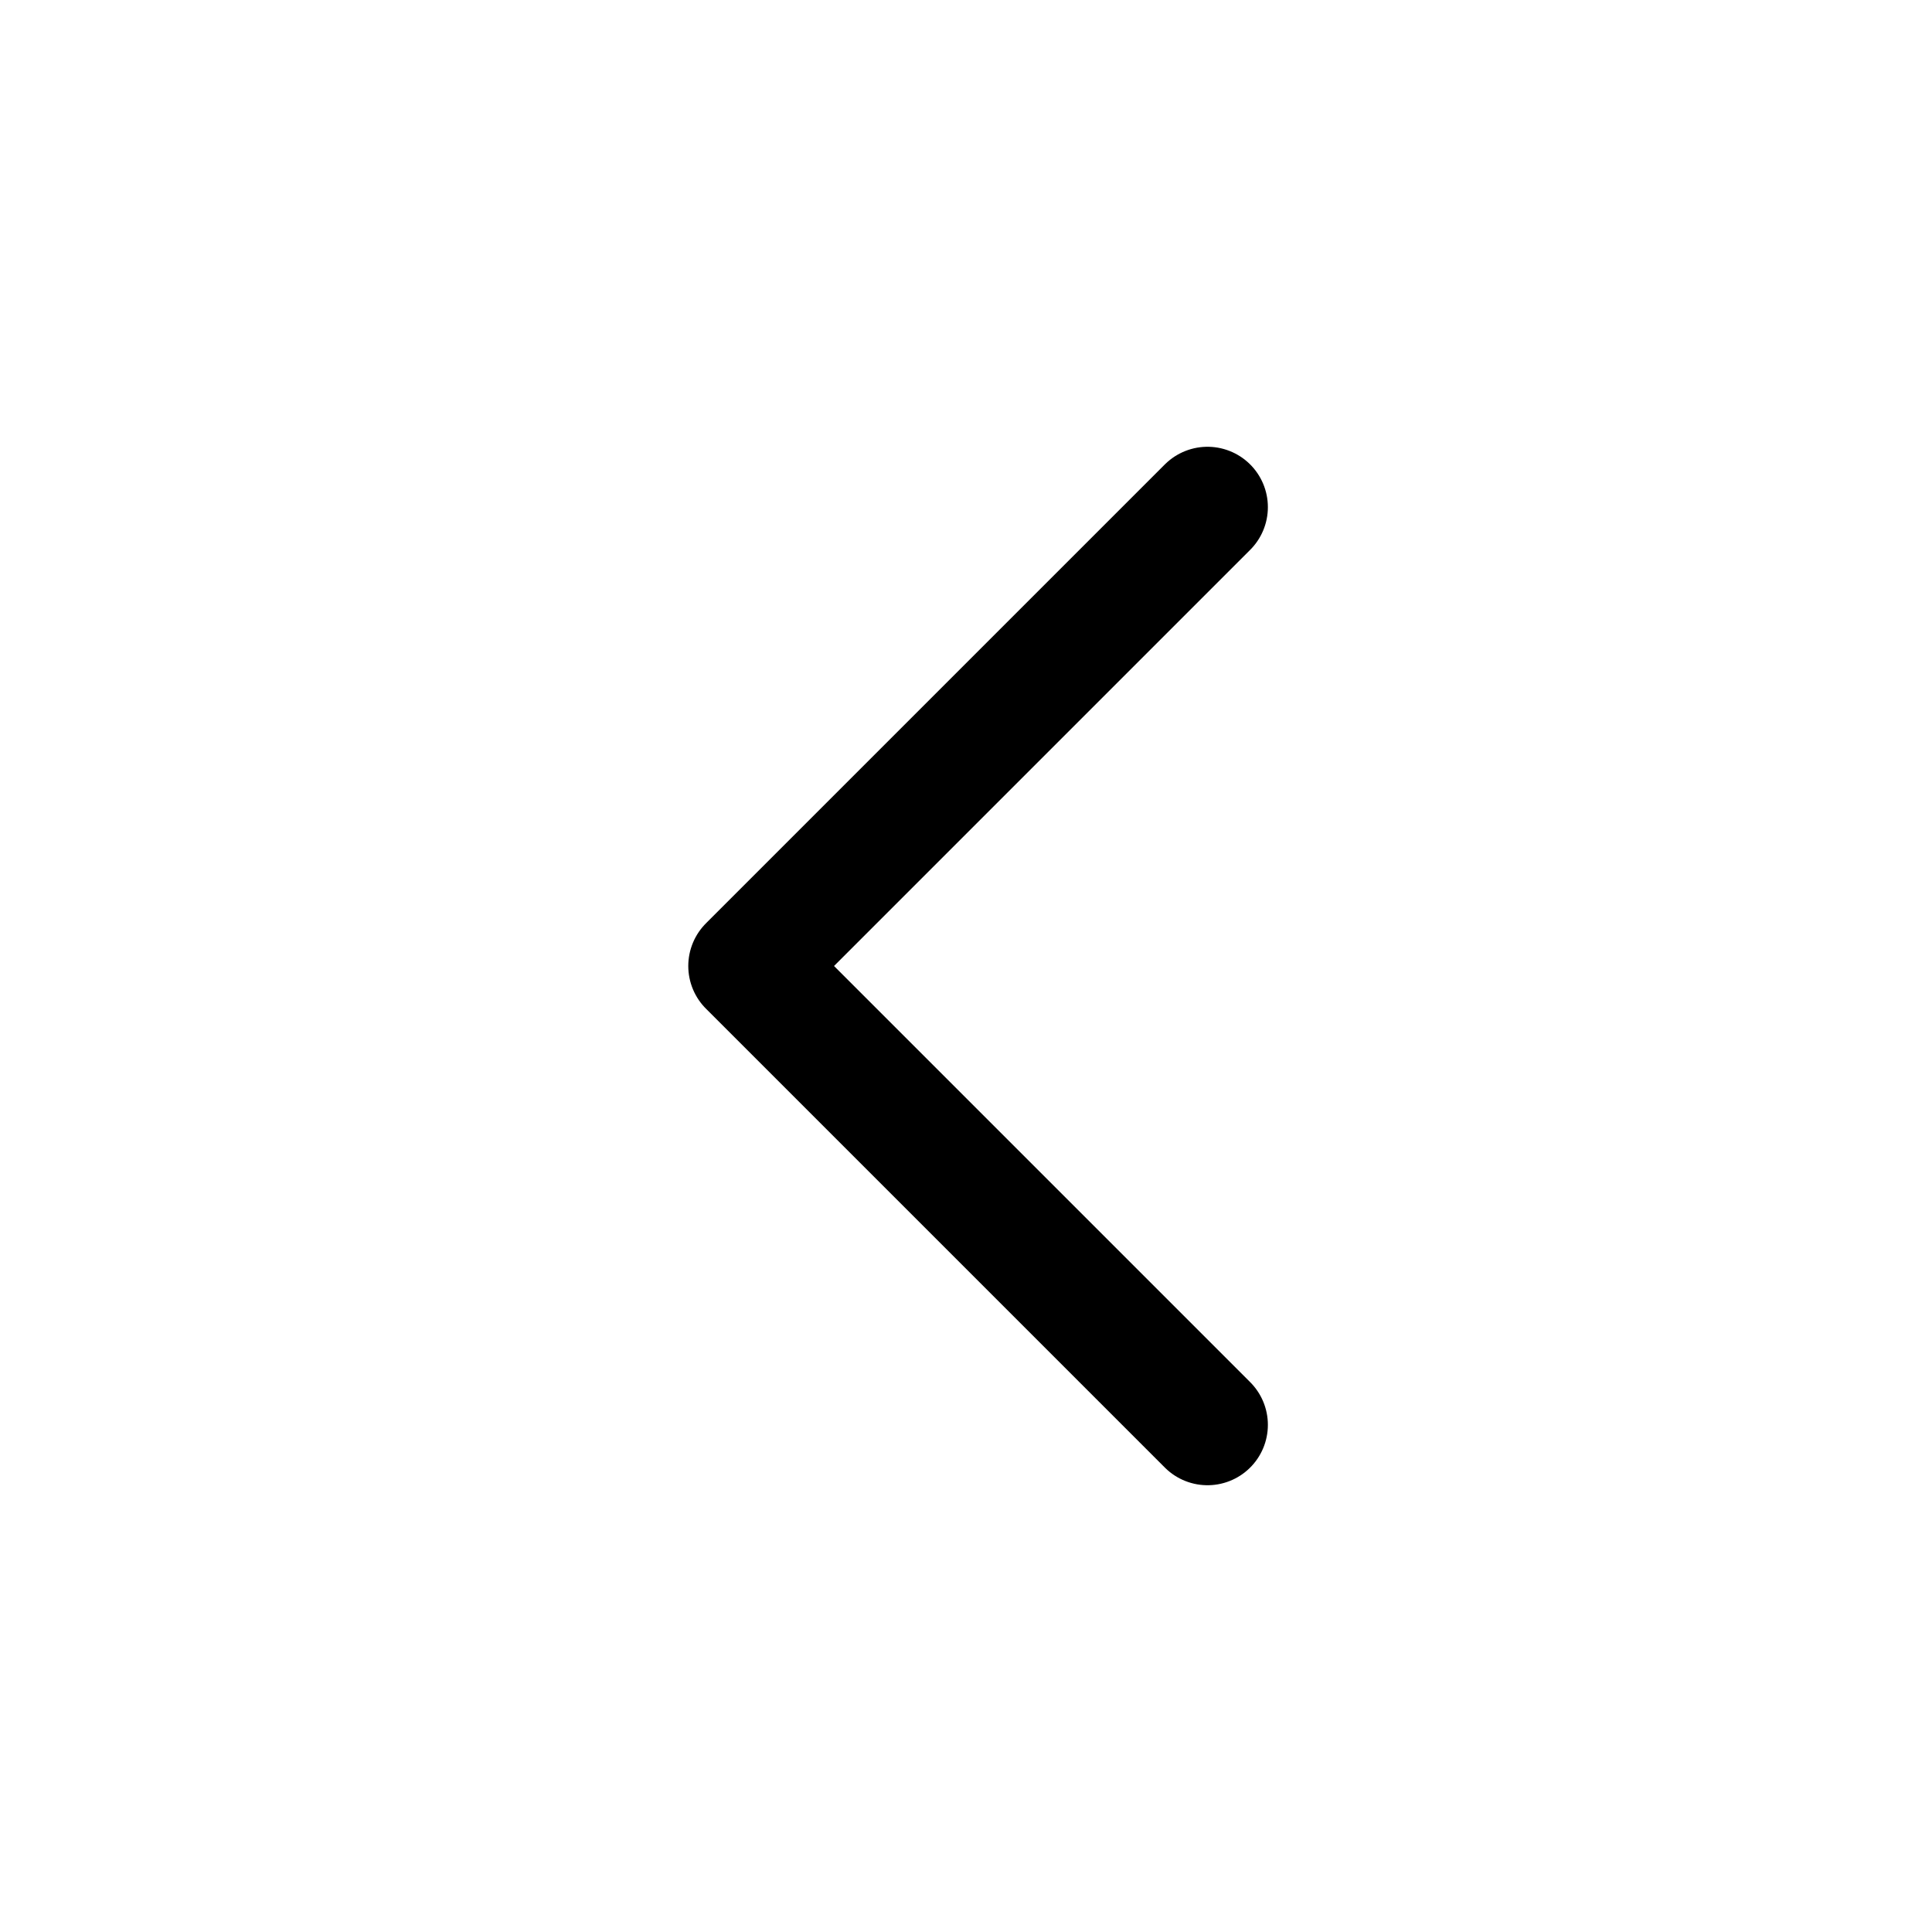
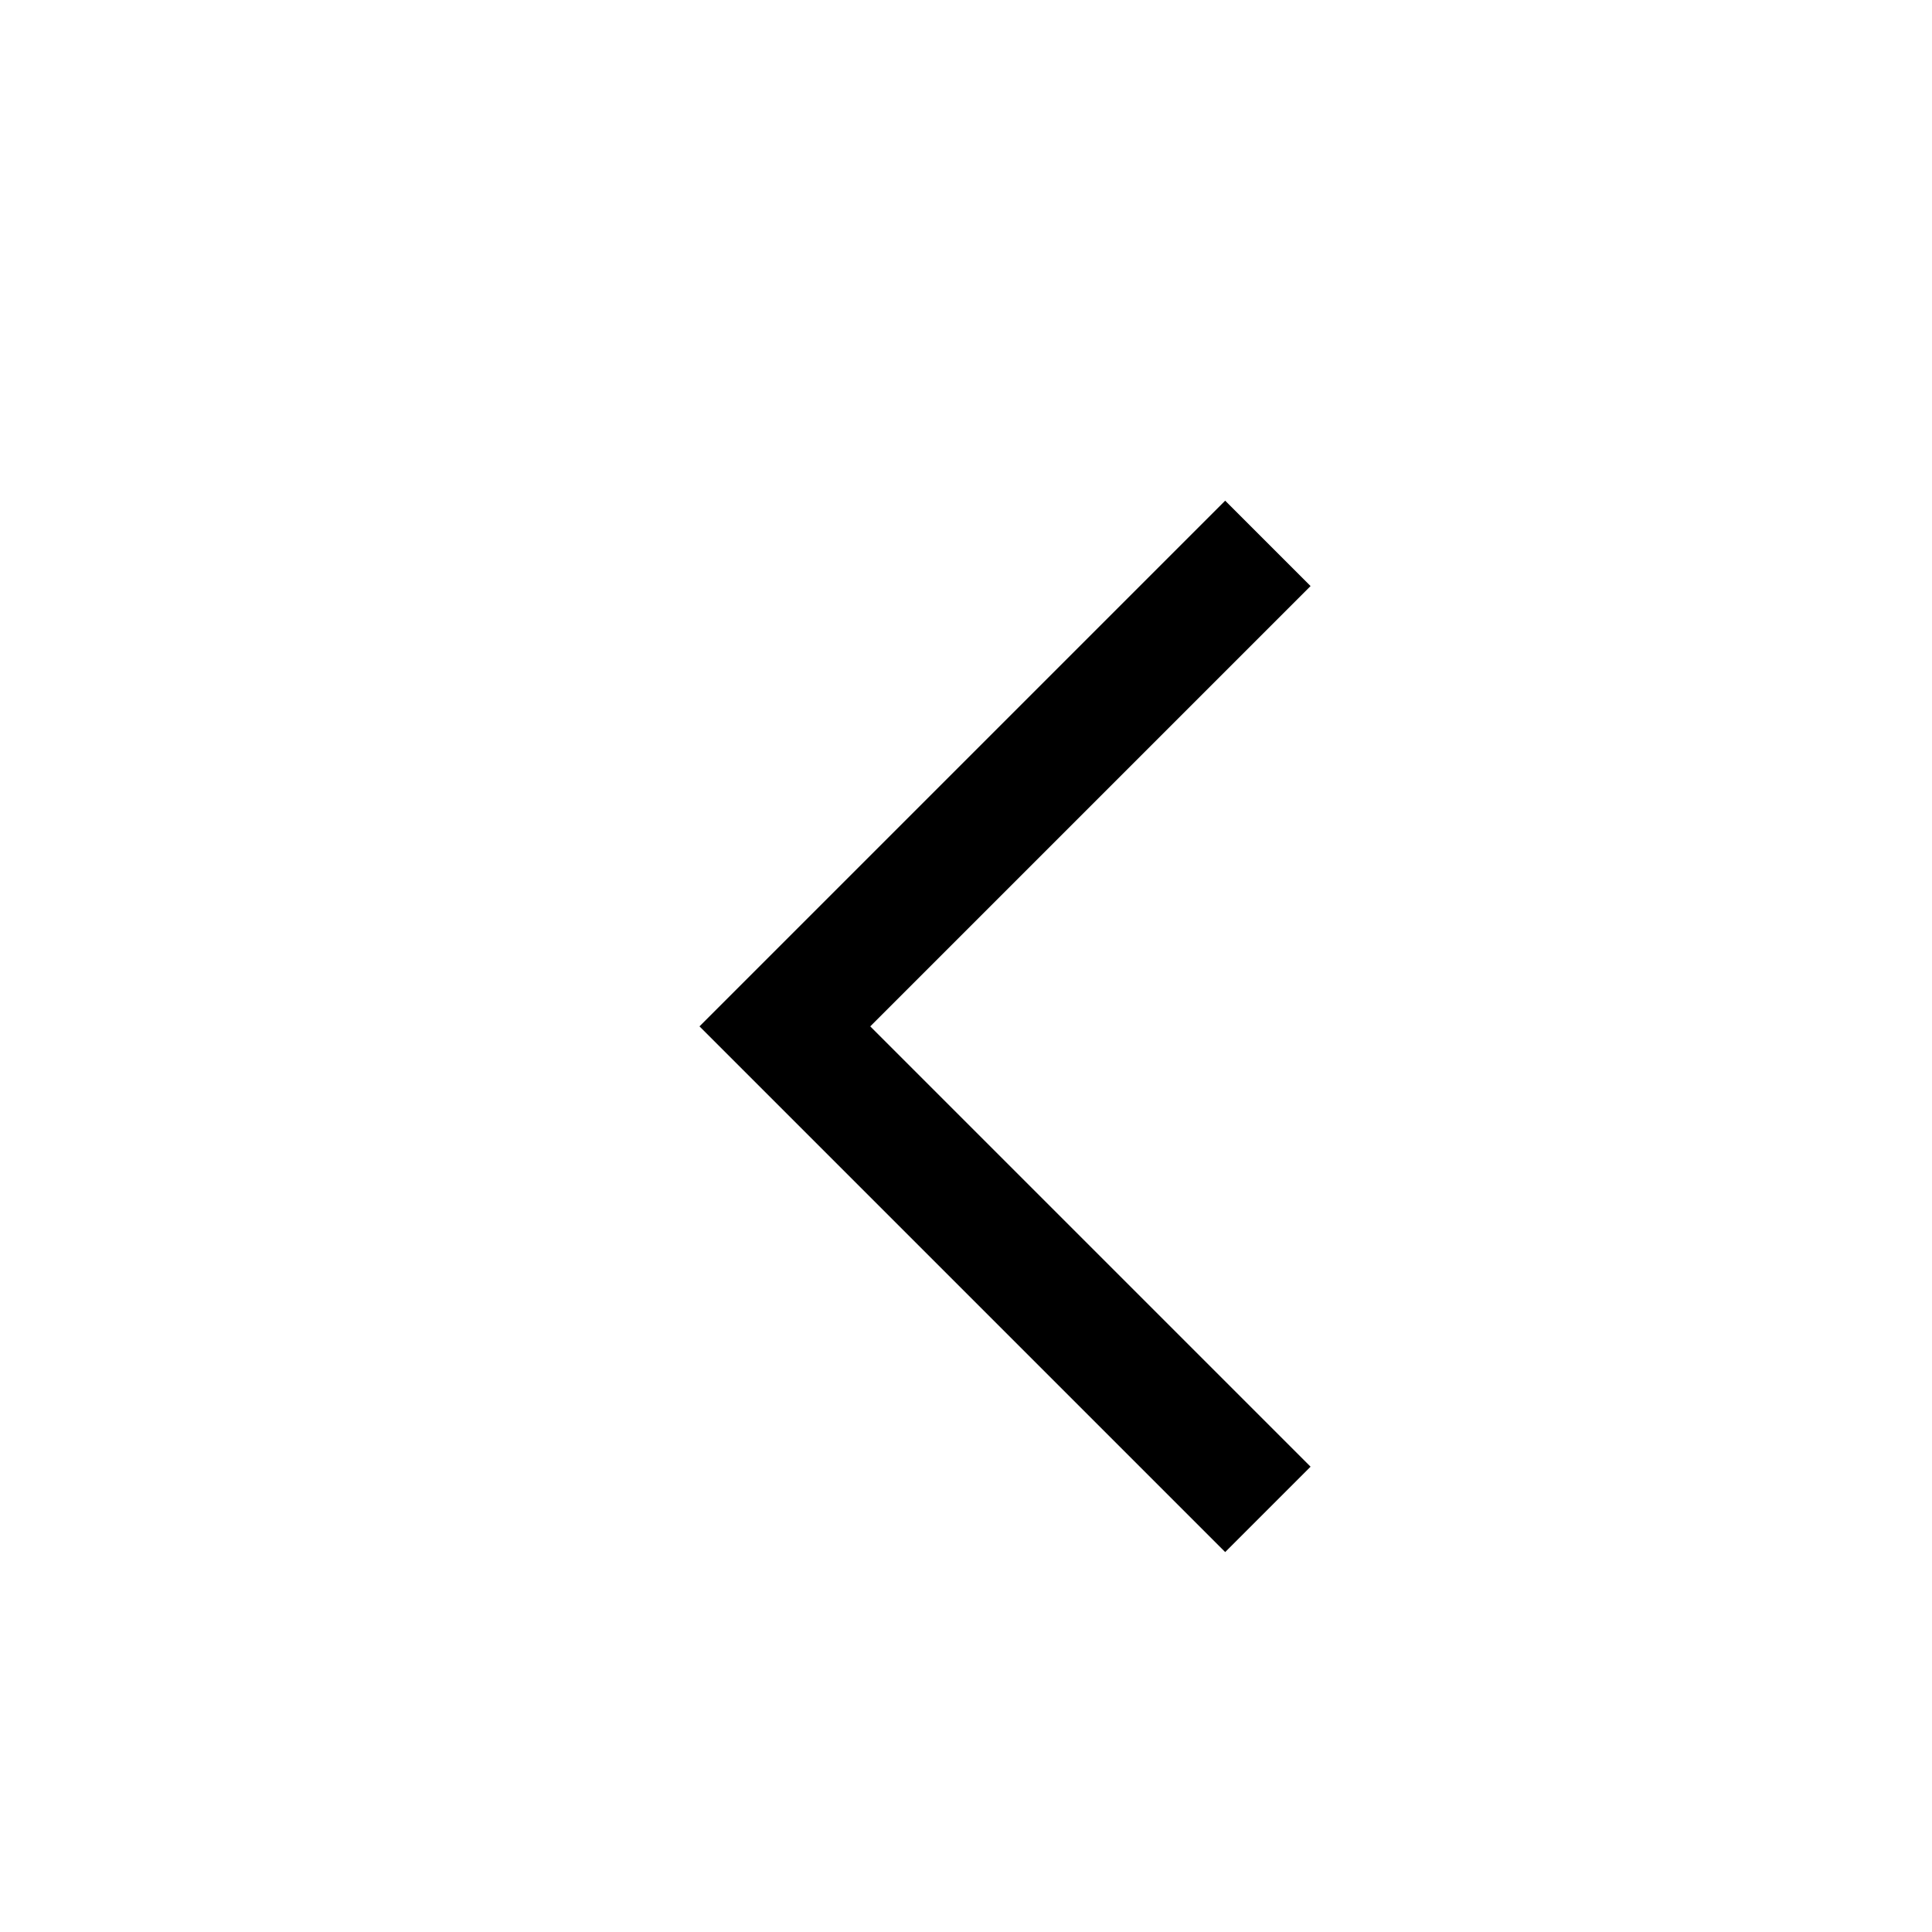
- <svg xmlns="http://www.w3.org/2000/svg" viewBox="0 0 16 16" fill="none" stroke="currentColor" stroke-width="1" stroke-linecap="round" stroke-linejoin="round">
-   <path d="M10 4.2L6.2 8L10 11.8" />
+ <svg xmlns="http://www.w3.org/2000/svg" viewBox="0 0 16 16" fill="none" stroke="currentColor" stroke-width="1" stroke-linecap="butt" stroke-linejoin="miter">
+   <path d="M10.5 4.5L6.5 8.5L10.5 12.5" />
</svg>
